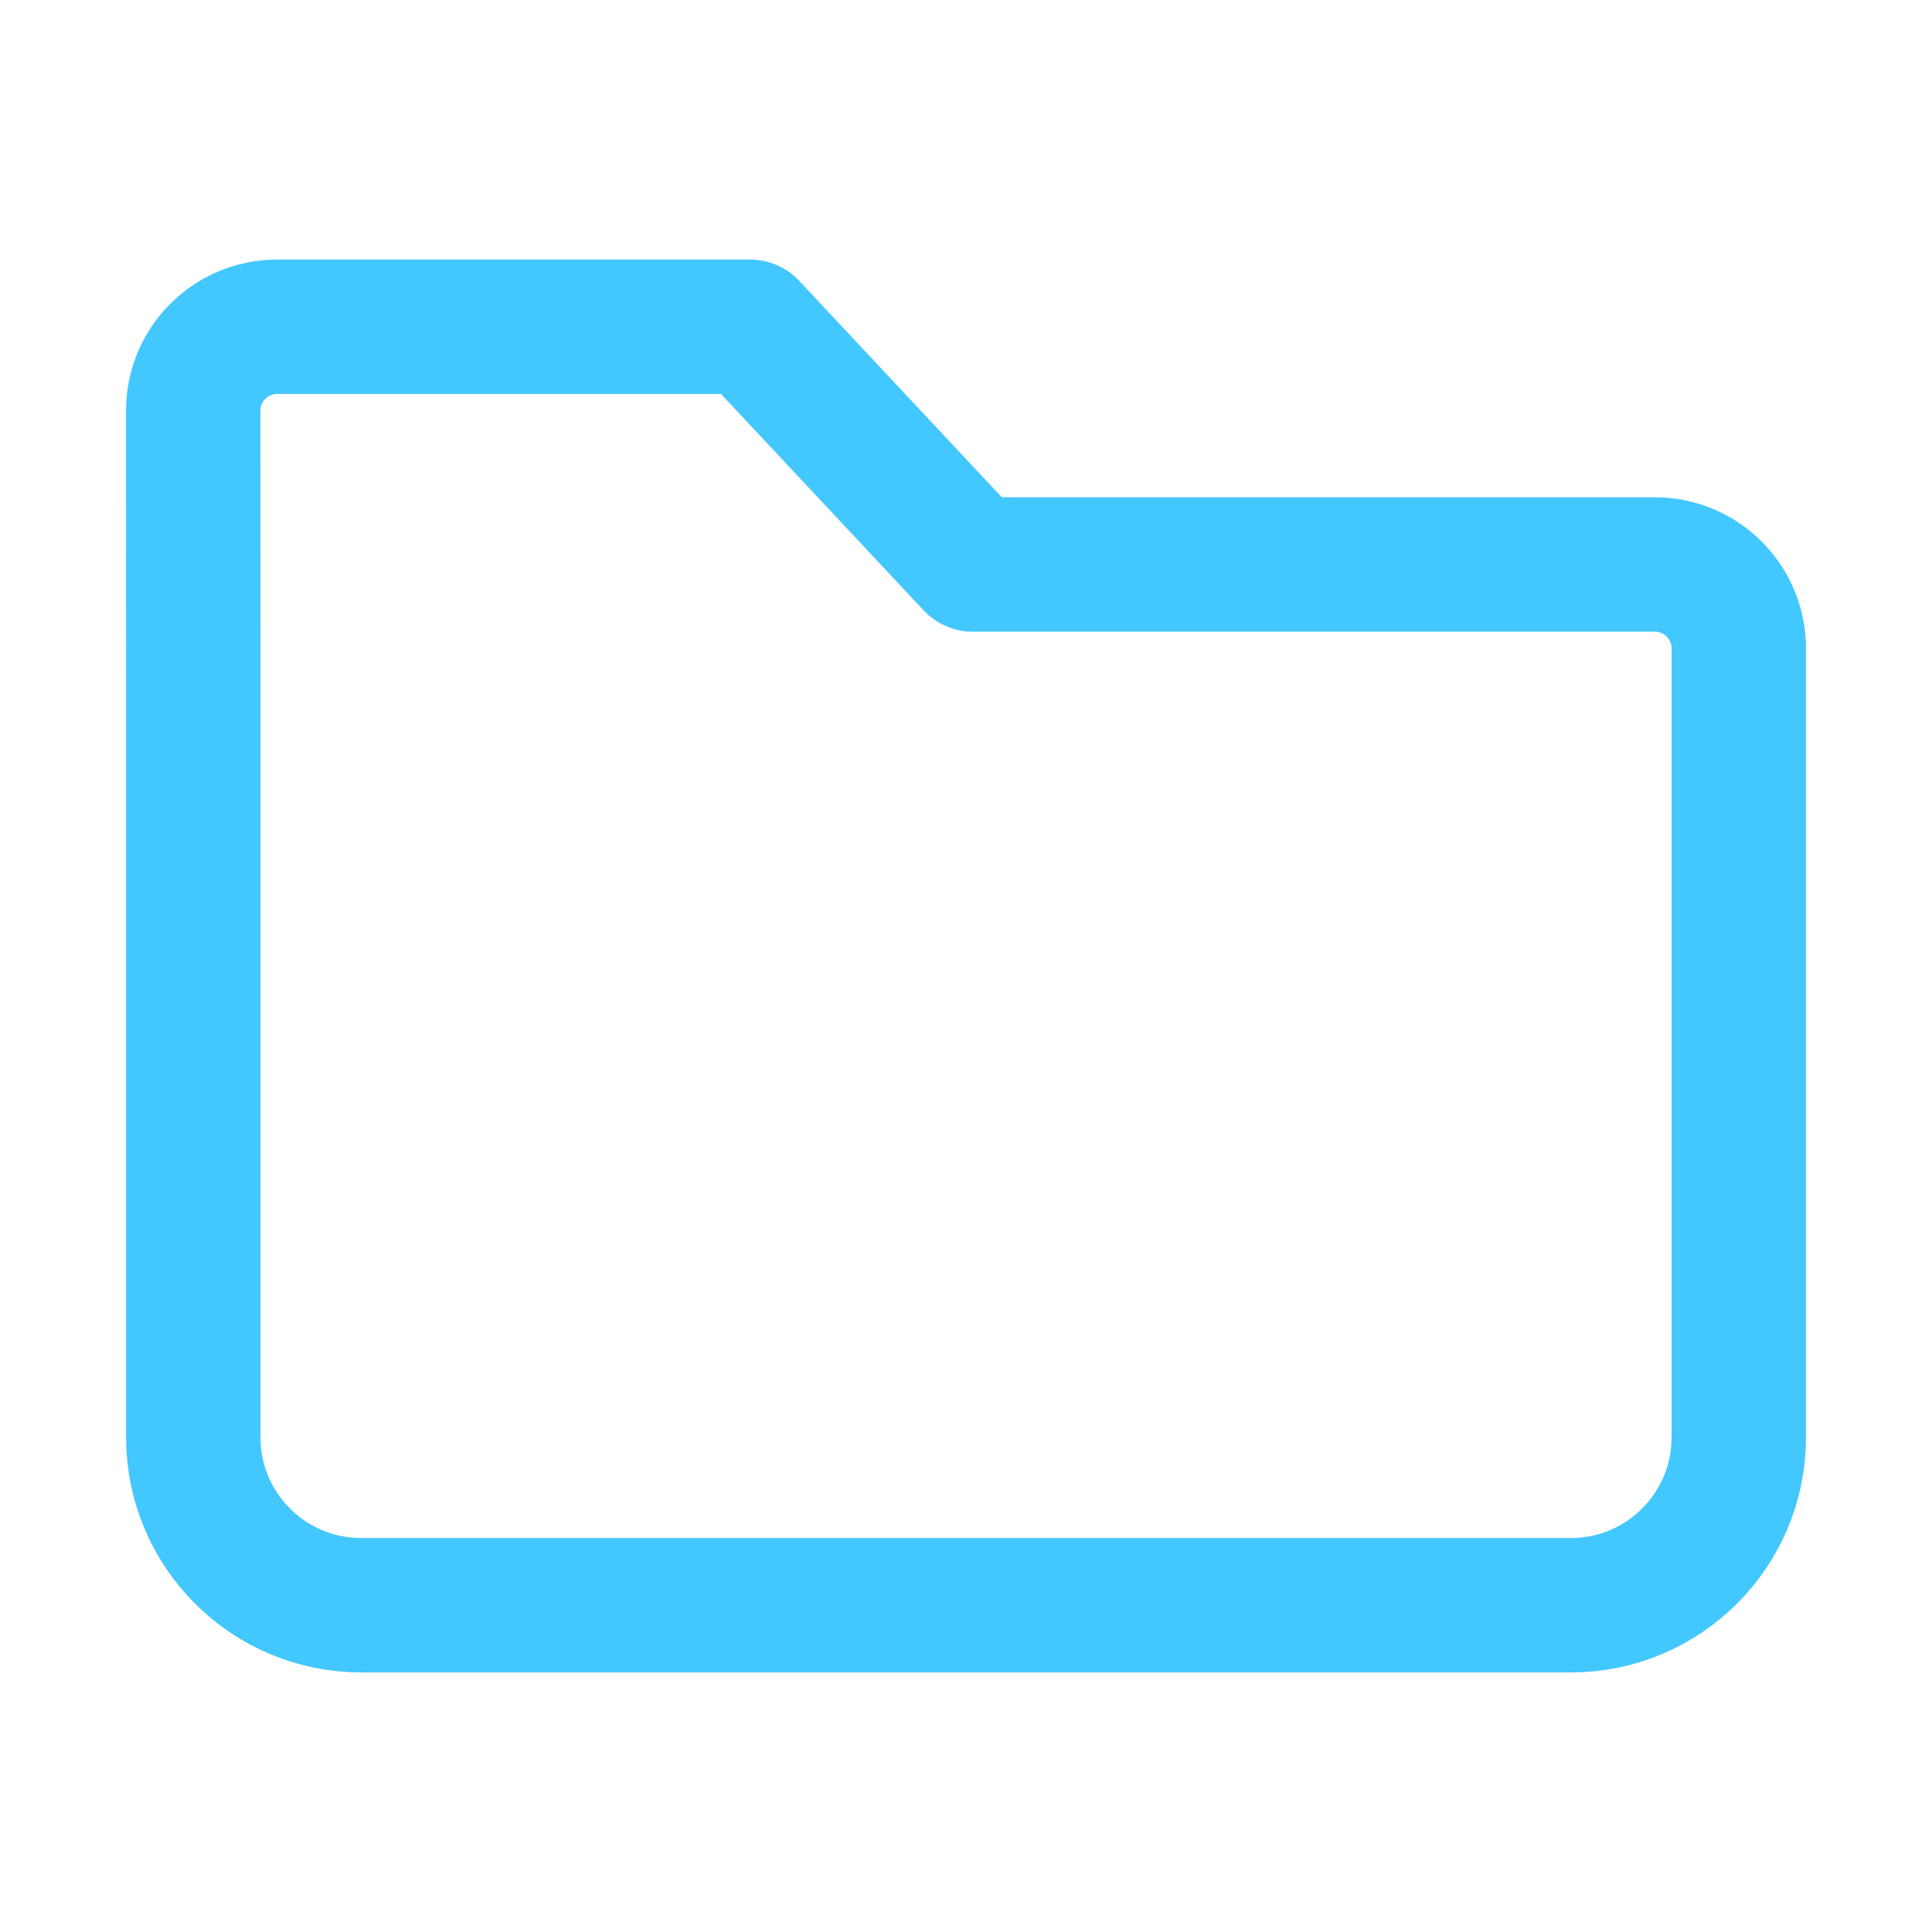
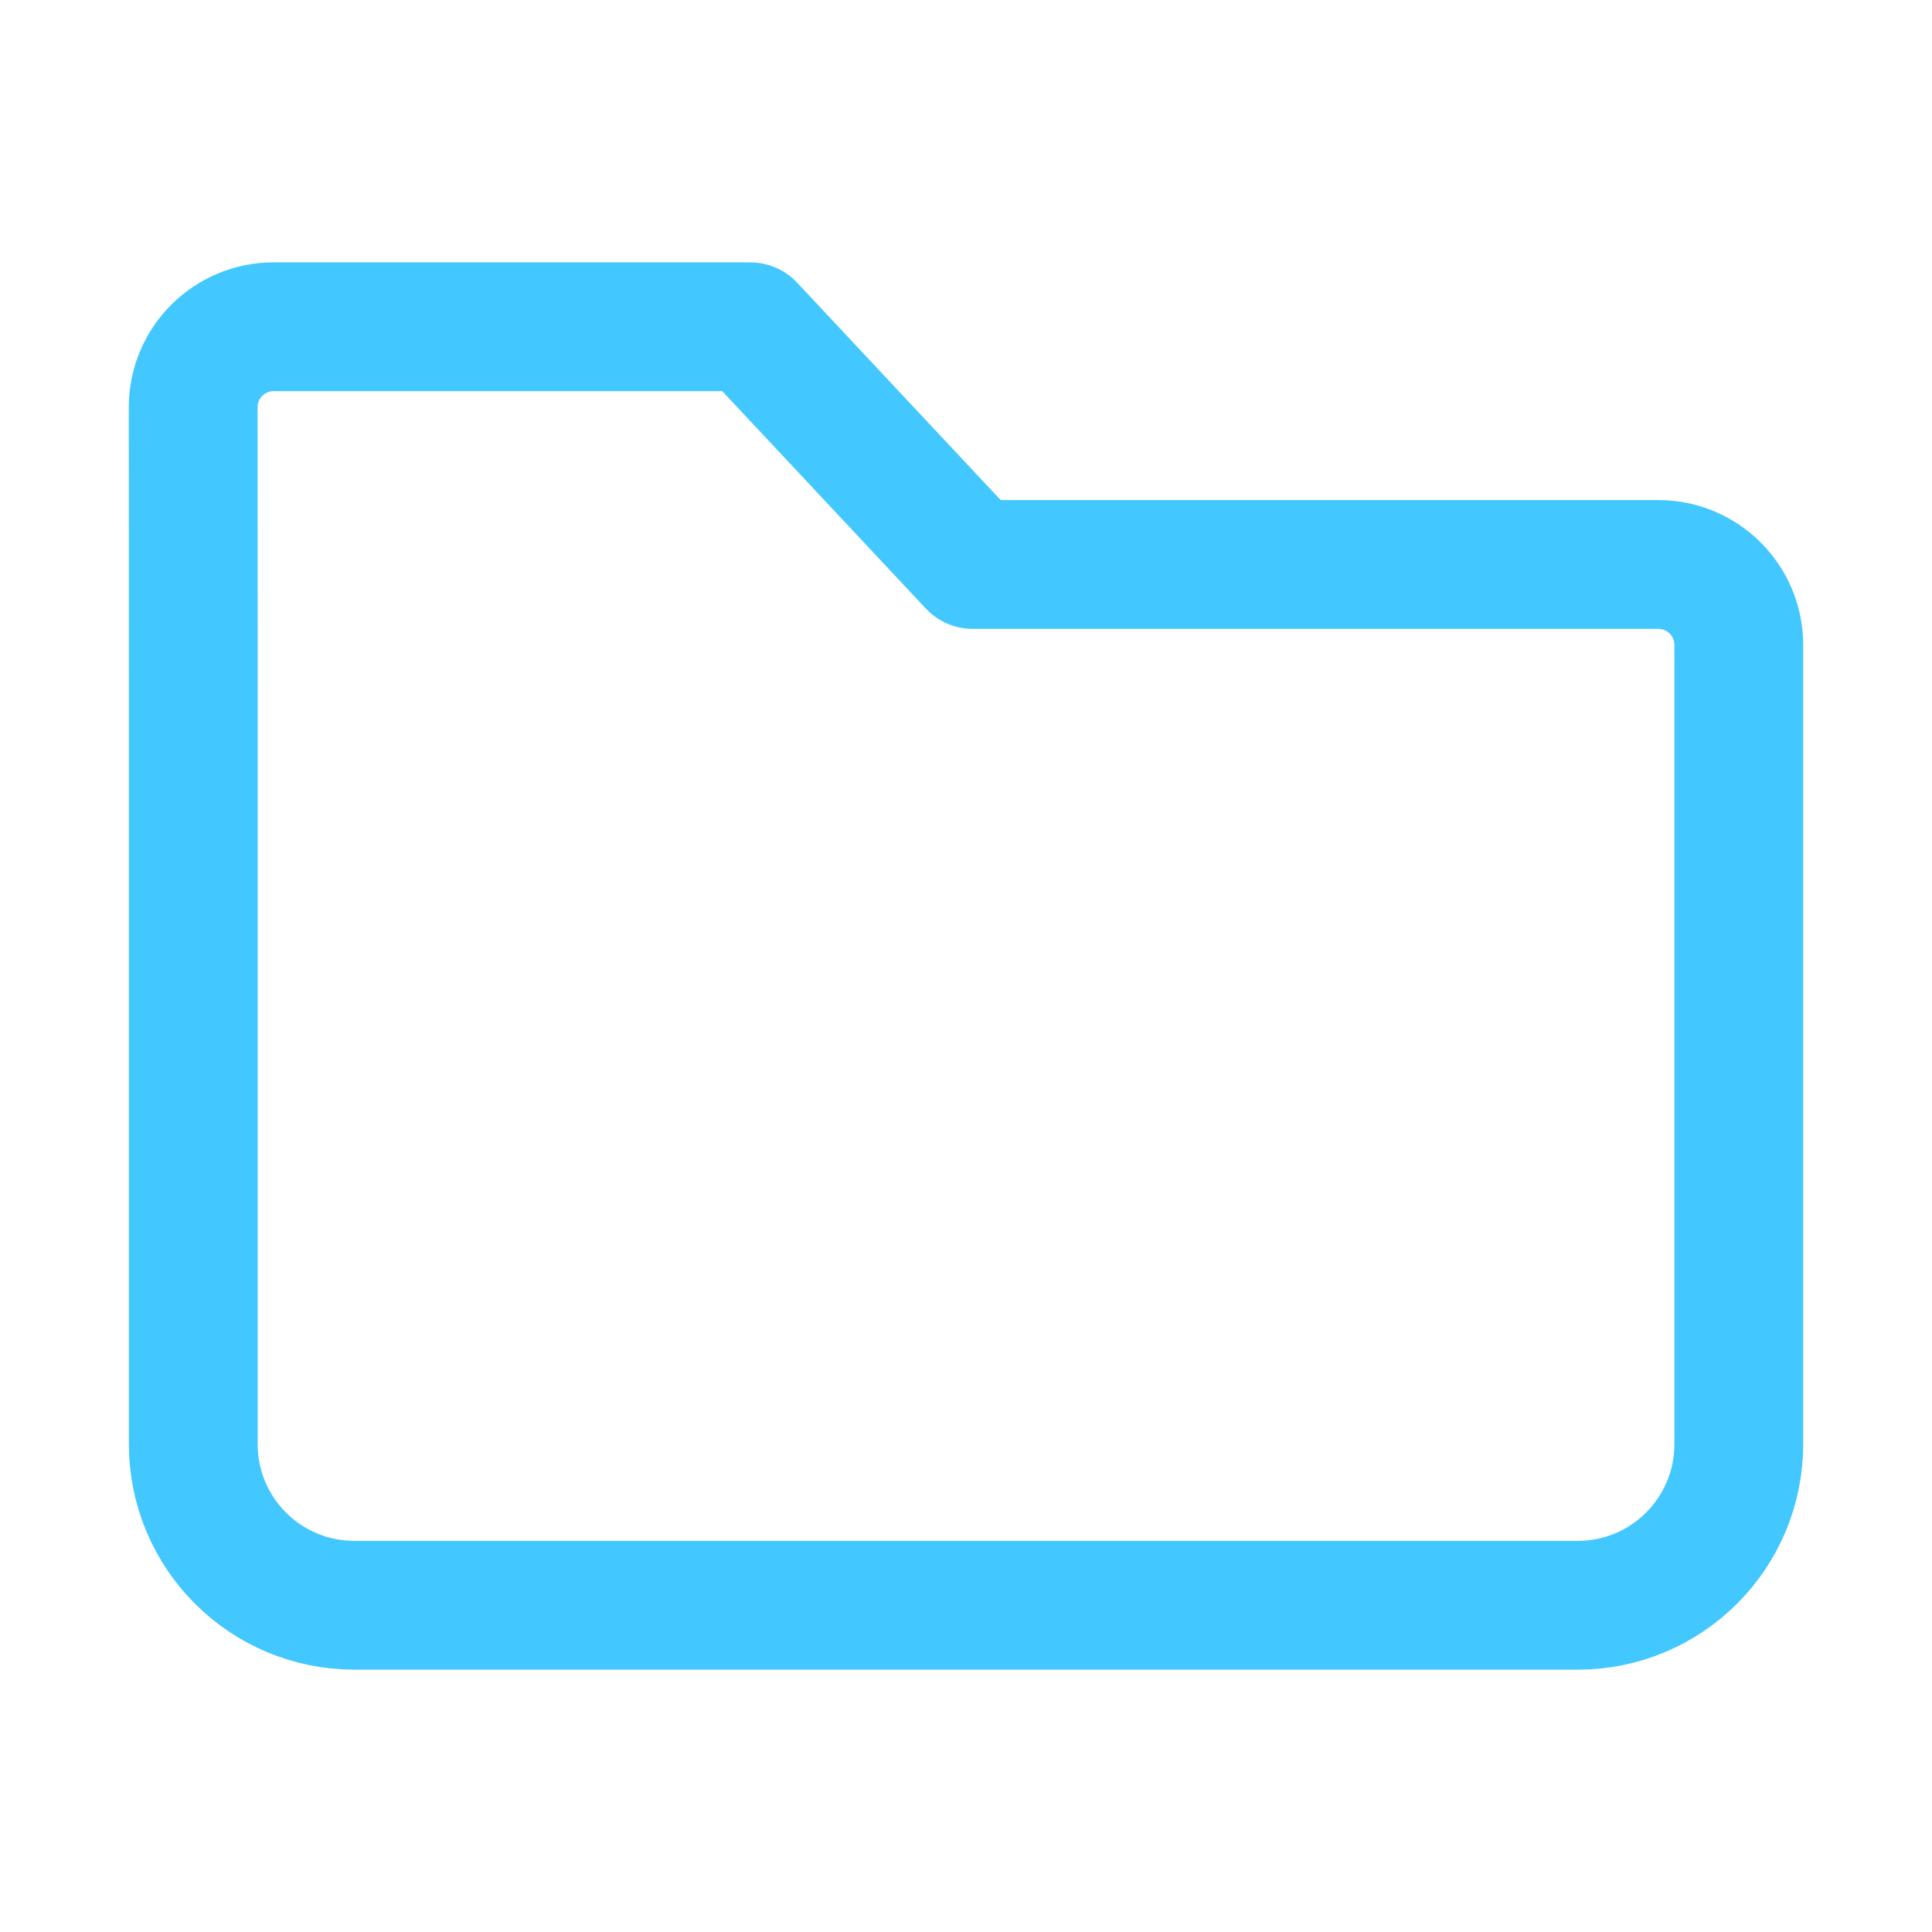
- <svg xmlns="http://www.w3.org/2000/svg" width="23" height="23" viewBox="0 0 23 23" fill="none">
-   <path d="M2.301 8.066L2.301 17.11C2.301 18.215 3.196 19.11 4.301 19.11L18.7 19.11C19.804 19.11 20.7 18.215 20.7 17.11L20.7 7.72C20.7 7.168 20.252 6.72 19.7 6.72H11.58L8.93 3.89H3.3C2.748 3.89 2.3 4.337 2.3 4.889C2.301 5.8 2.301 7.141 2.301 8.066Z" stroke="#43C7FF" stroke-width="1.6" stroke-linecap="round" stroke-linejoin="round" />
+ <svg xmlns="http://www.w3.org/2000/svg" width="24" height="24" viewBox="0 0 24 24" fill="none">
+   <path d="M2.401 8.417L2.401 17.941C2.401 19.046 3.296 19.941 4.401 19.941L19.6 19.941C20.704 19.941 21.599 19.046 21.6 17.941L21.6 8.012C21.6 7.46 21.152 7.012 20.6 7.012H12.084L9.319 4.059H3.4C2.848 4.059 2.4 4.506 2.4 5.058C2.401 6.009 2.401 7.436 2.401 8.417Z" stroke="#43C7FF" stroke-width="1.6" stroke-linecap="round" stroke-linejoin="round" />
</svg>
